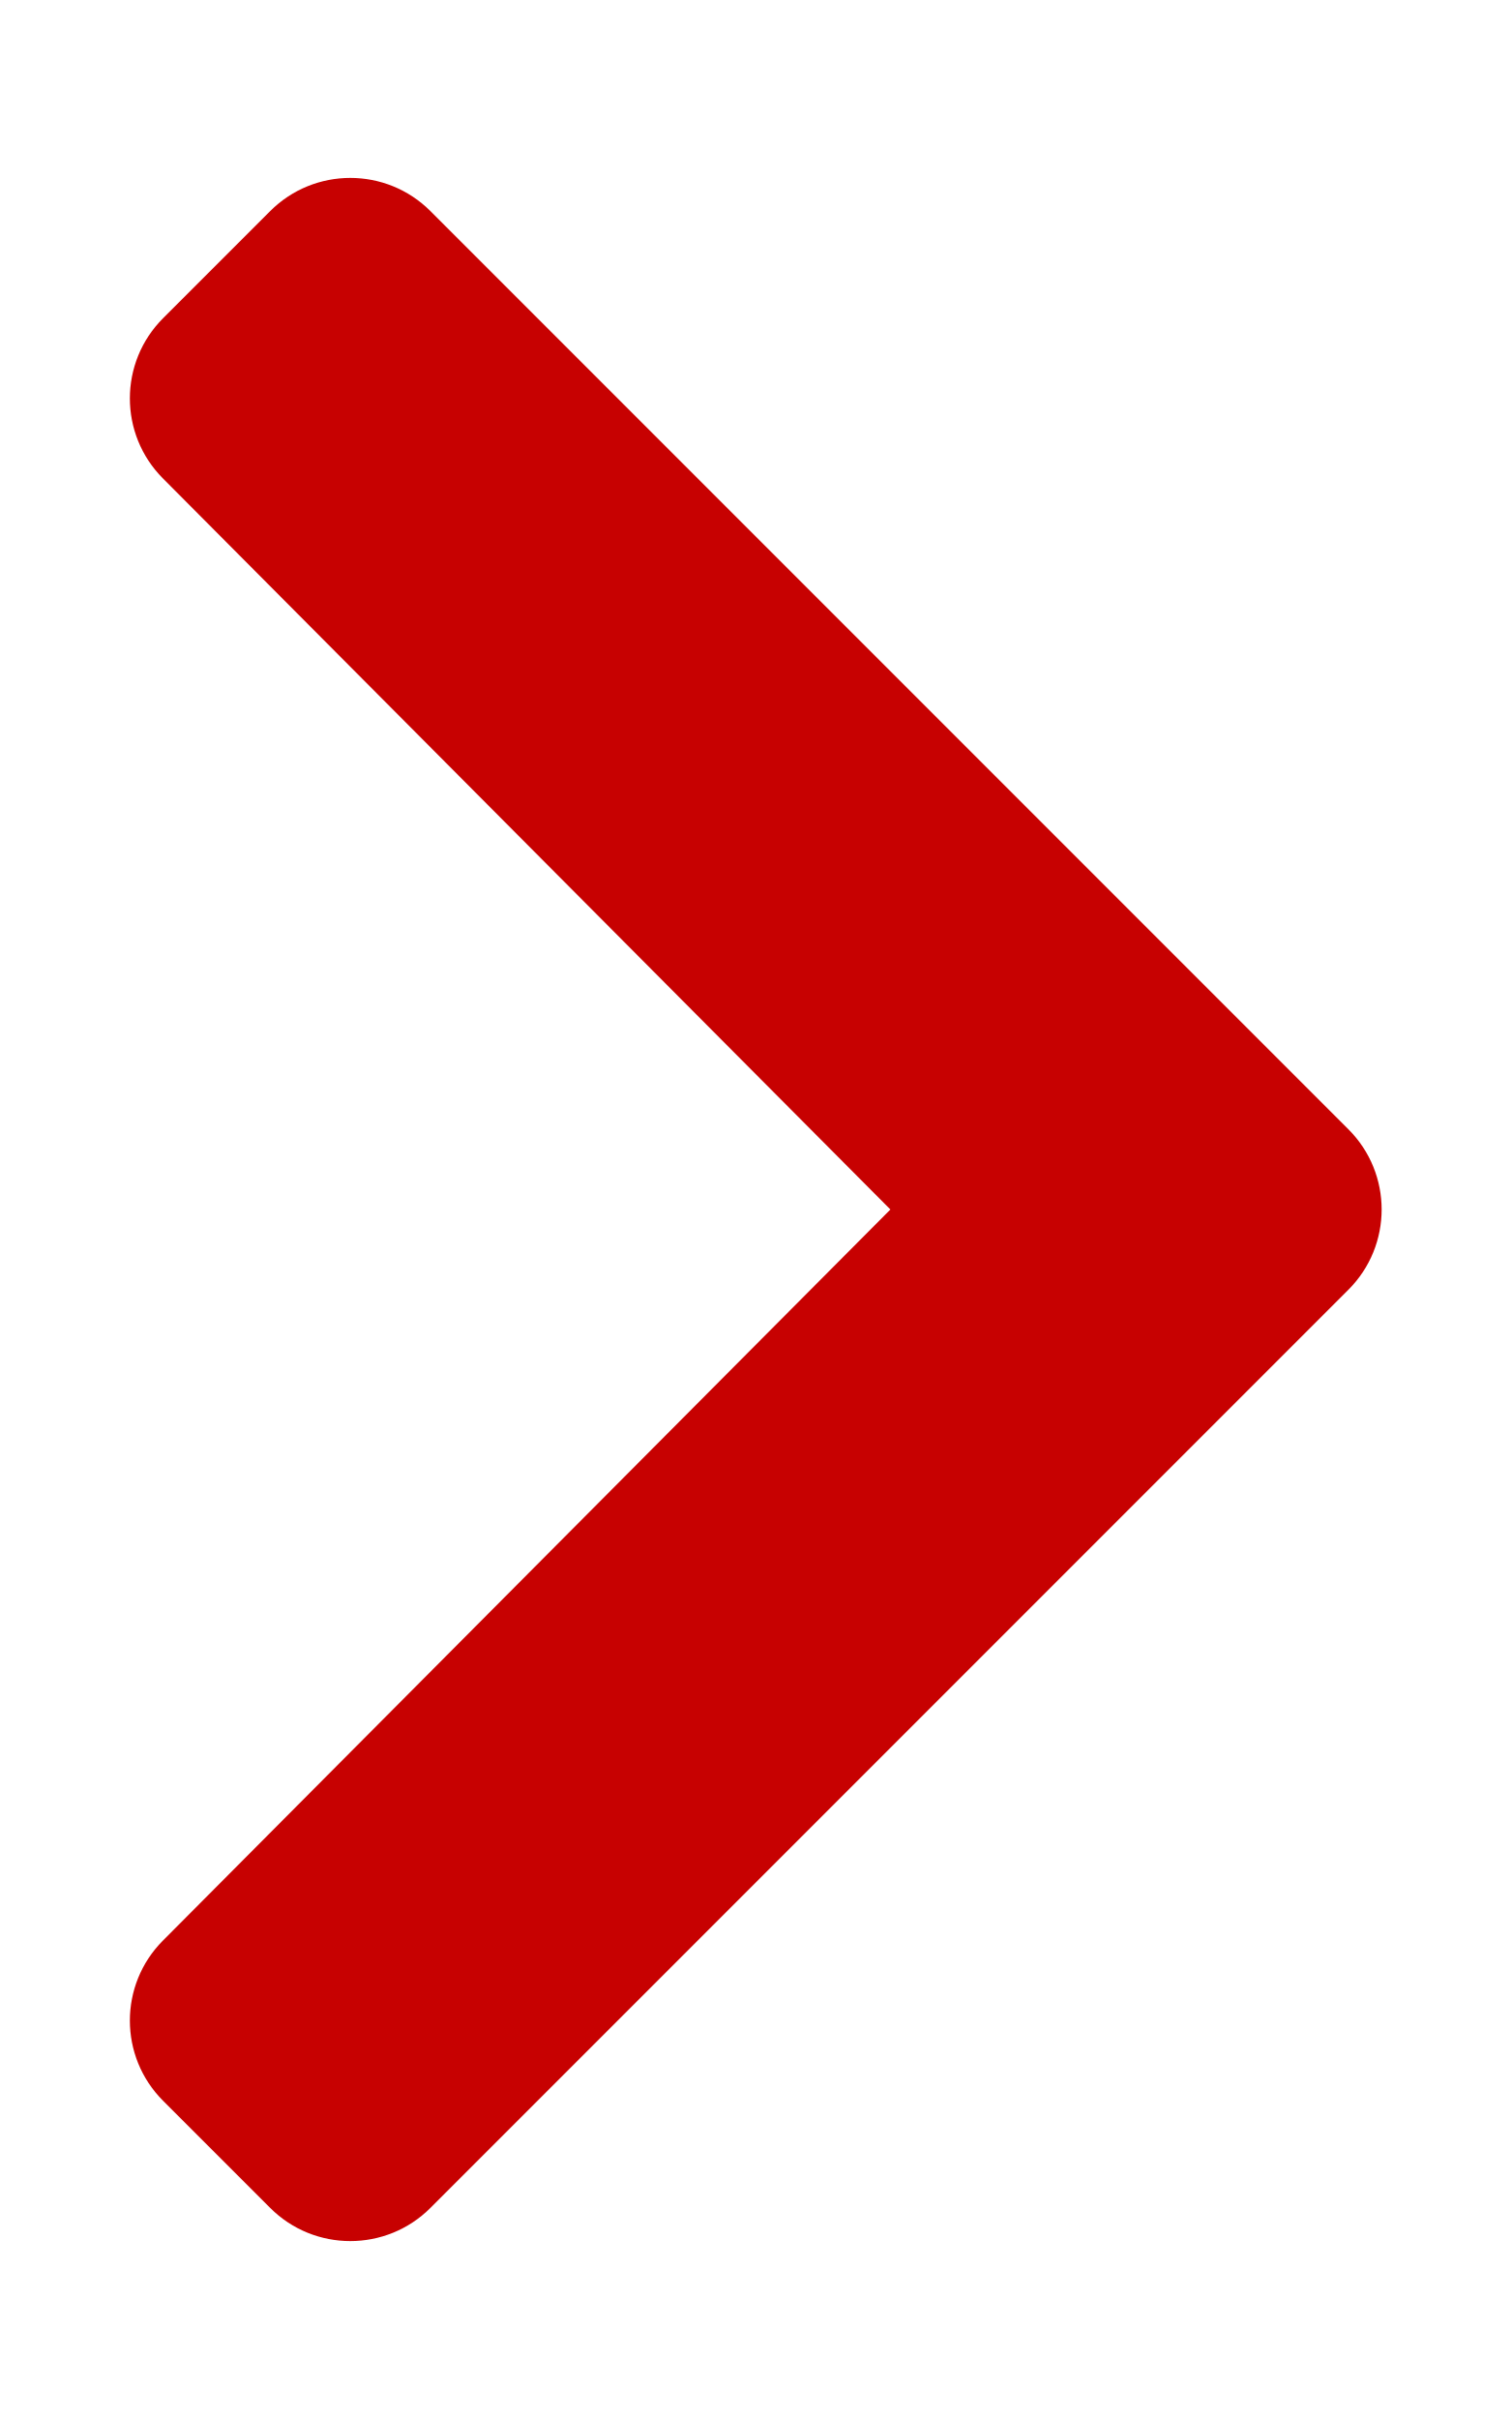
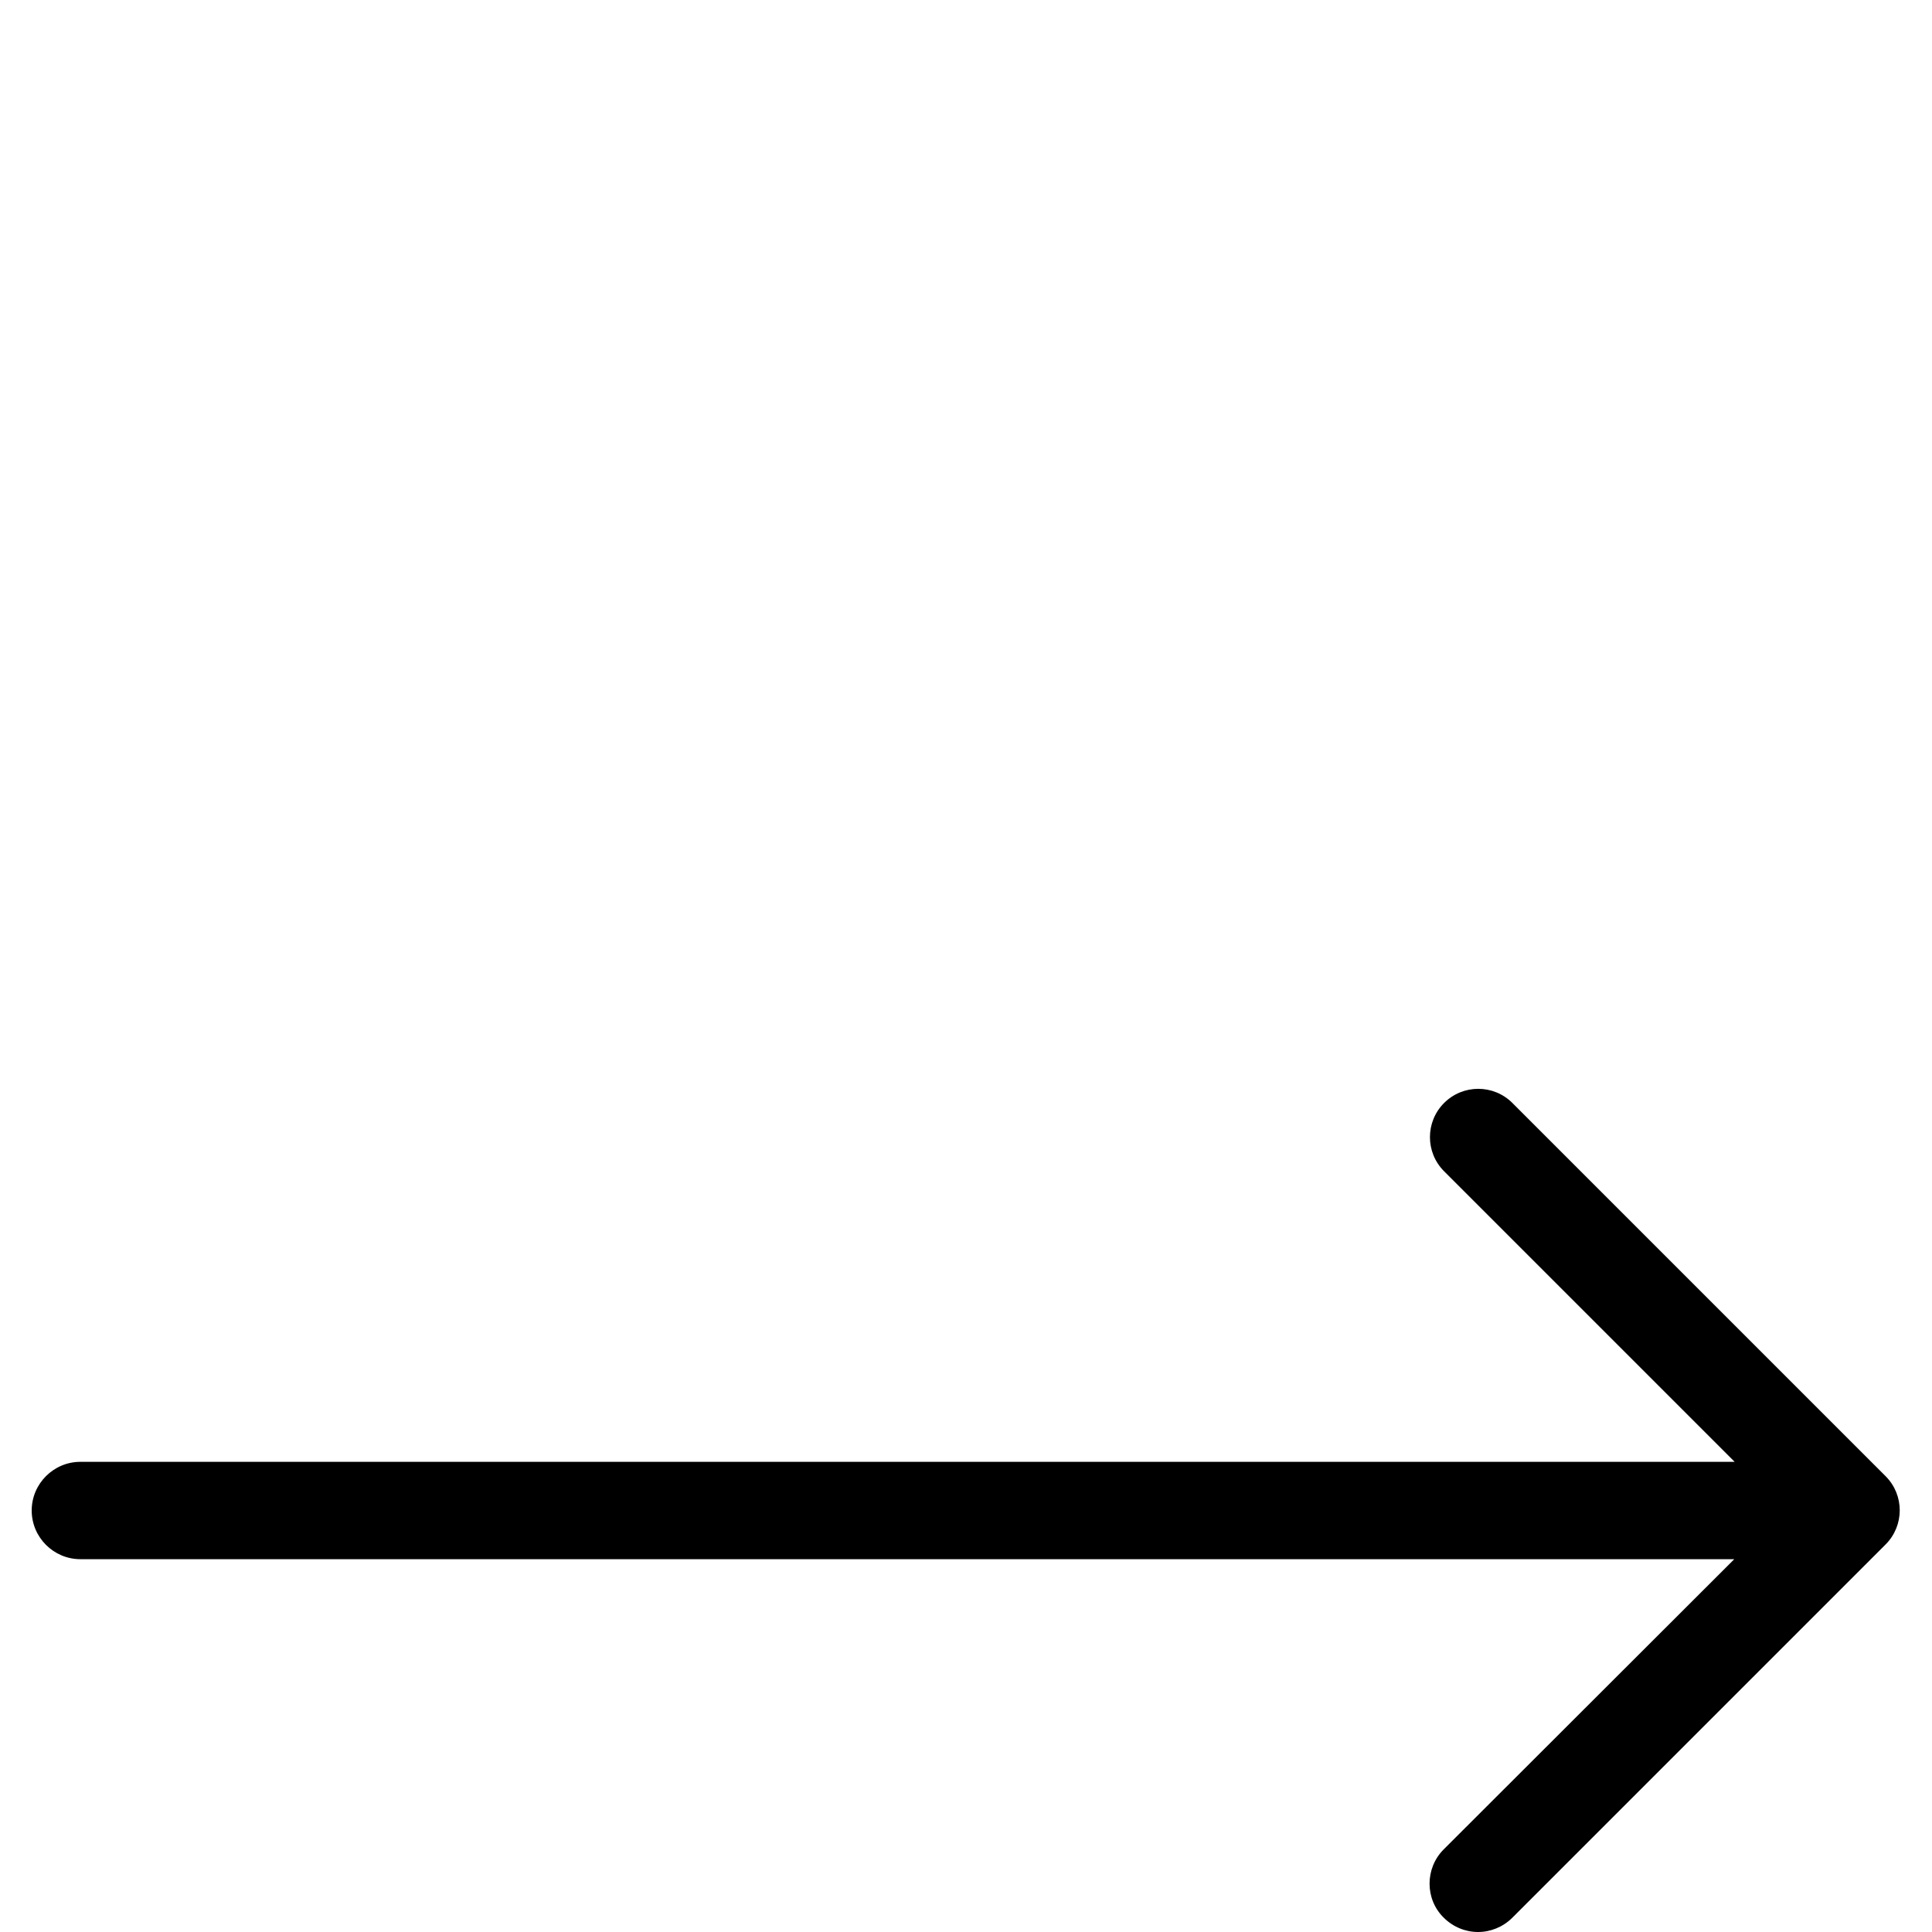
- <svg xmlns="http://www.w3.org/2000/svg" aria-hidden="true" focusable="false" data-prefix="fas" data-icon="chevron-right" class="svg-inline--fa fa-chevron-right fa-w-10" role="img" viewBox="0 0 320 512">
-   <path fill="#c70101" d="M285.476 272.971L91.132 467.314c-9.373 9.373-24.569 9.373-33.941 0l-22.667-22.667c-9.357-9.357-9.375-24.522-.04-33.901L188.505 256 34.484 101.255c-9.335-9.379-9.317-24.544.04-33.901l22.667-22.667c9.373-9.373 24.569-9.373 33.941 0L285.475 239.03c9.373 9.372 9.373 24.568.001 33.941z" />
+ <svg xmlns="http://www.w3.org/2000/svg" version="1.1" class="svg-icon arrow-right" x="0px" y="0px" viewBox="0 0 512 512" style="enable-background:new 0 0 512 512;" xml:space="preserve">
+   <g>
+     <g>
+       <path class="st0" d="M382.6,508.2c2.5,2.5,5.8,3.8,9.1,3.8s6.6-1.3,9.1-3.8l98.9-98.9c5-5,5-13.1,0-18.1l-98.9-98.9    c-5-5-13.1-5-18.1,0s-5,13.1,0,18.1l77,77H21.3c-7.1,0-12.9,5.8-12.9,12.9s5.8,12.9,12.9,12.9h438.3l-77,76.9    C377.6,495.1,377.6,503.3,382.6,508.2z" />
+     </g>
+   </g>
</svg>
